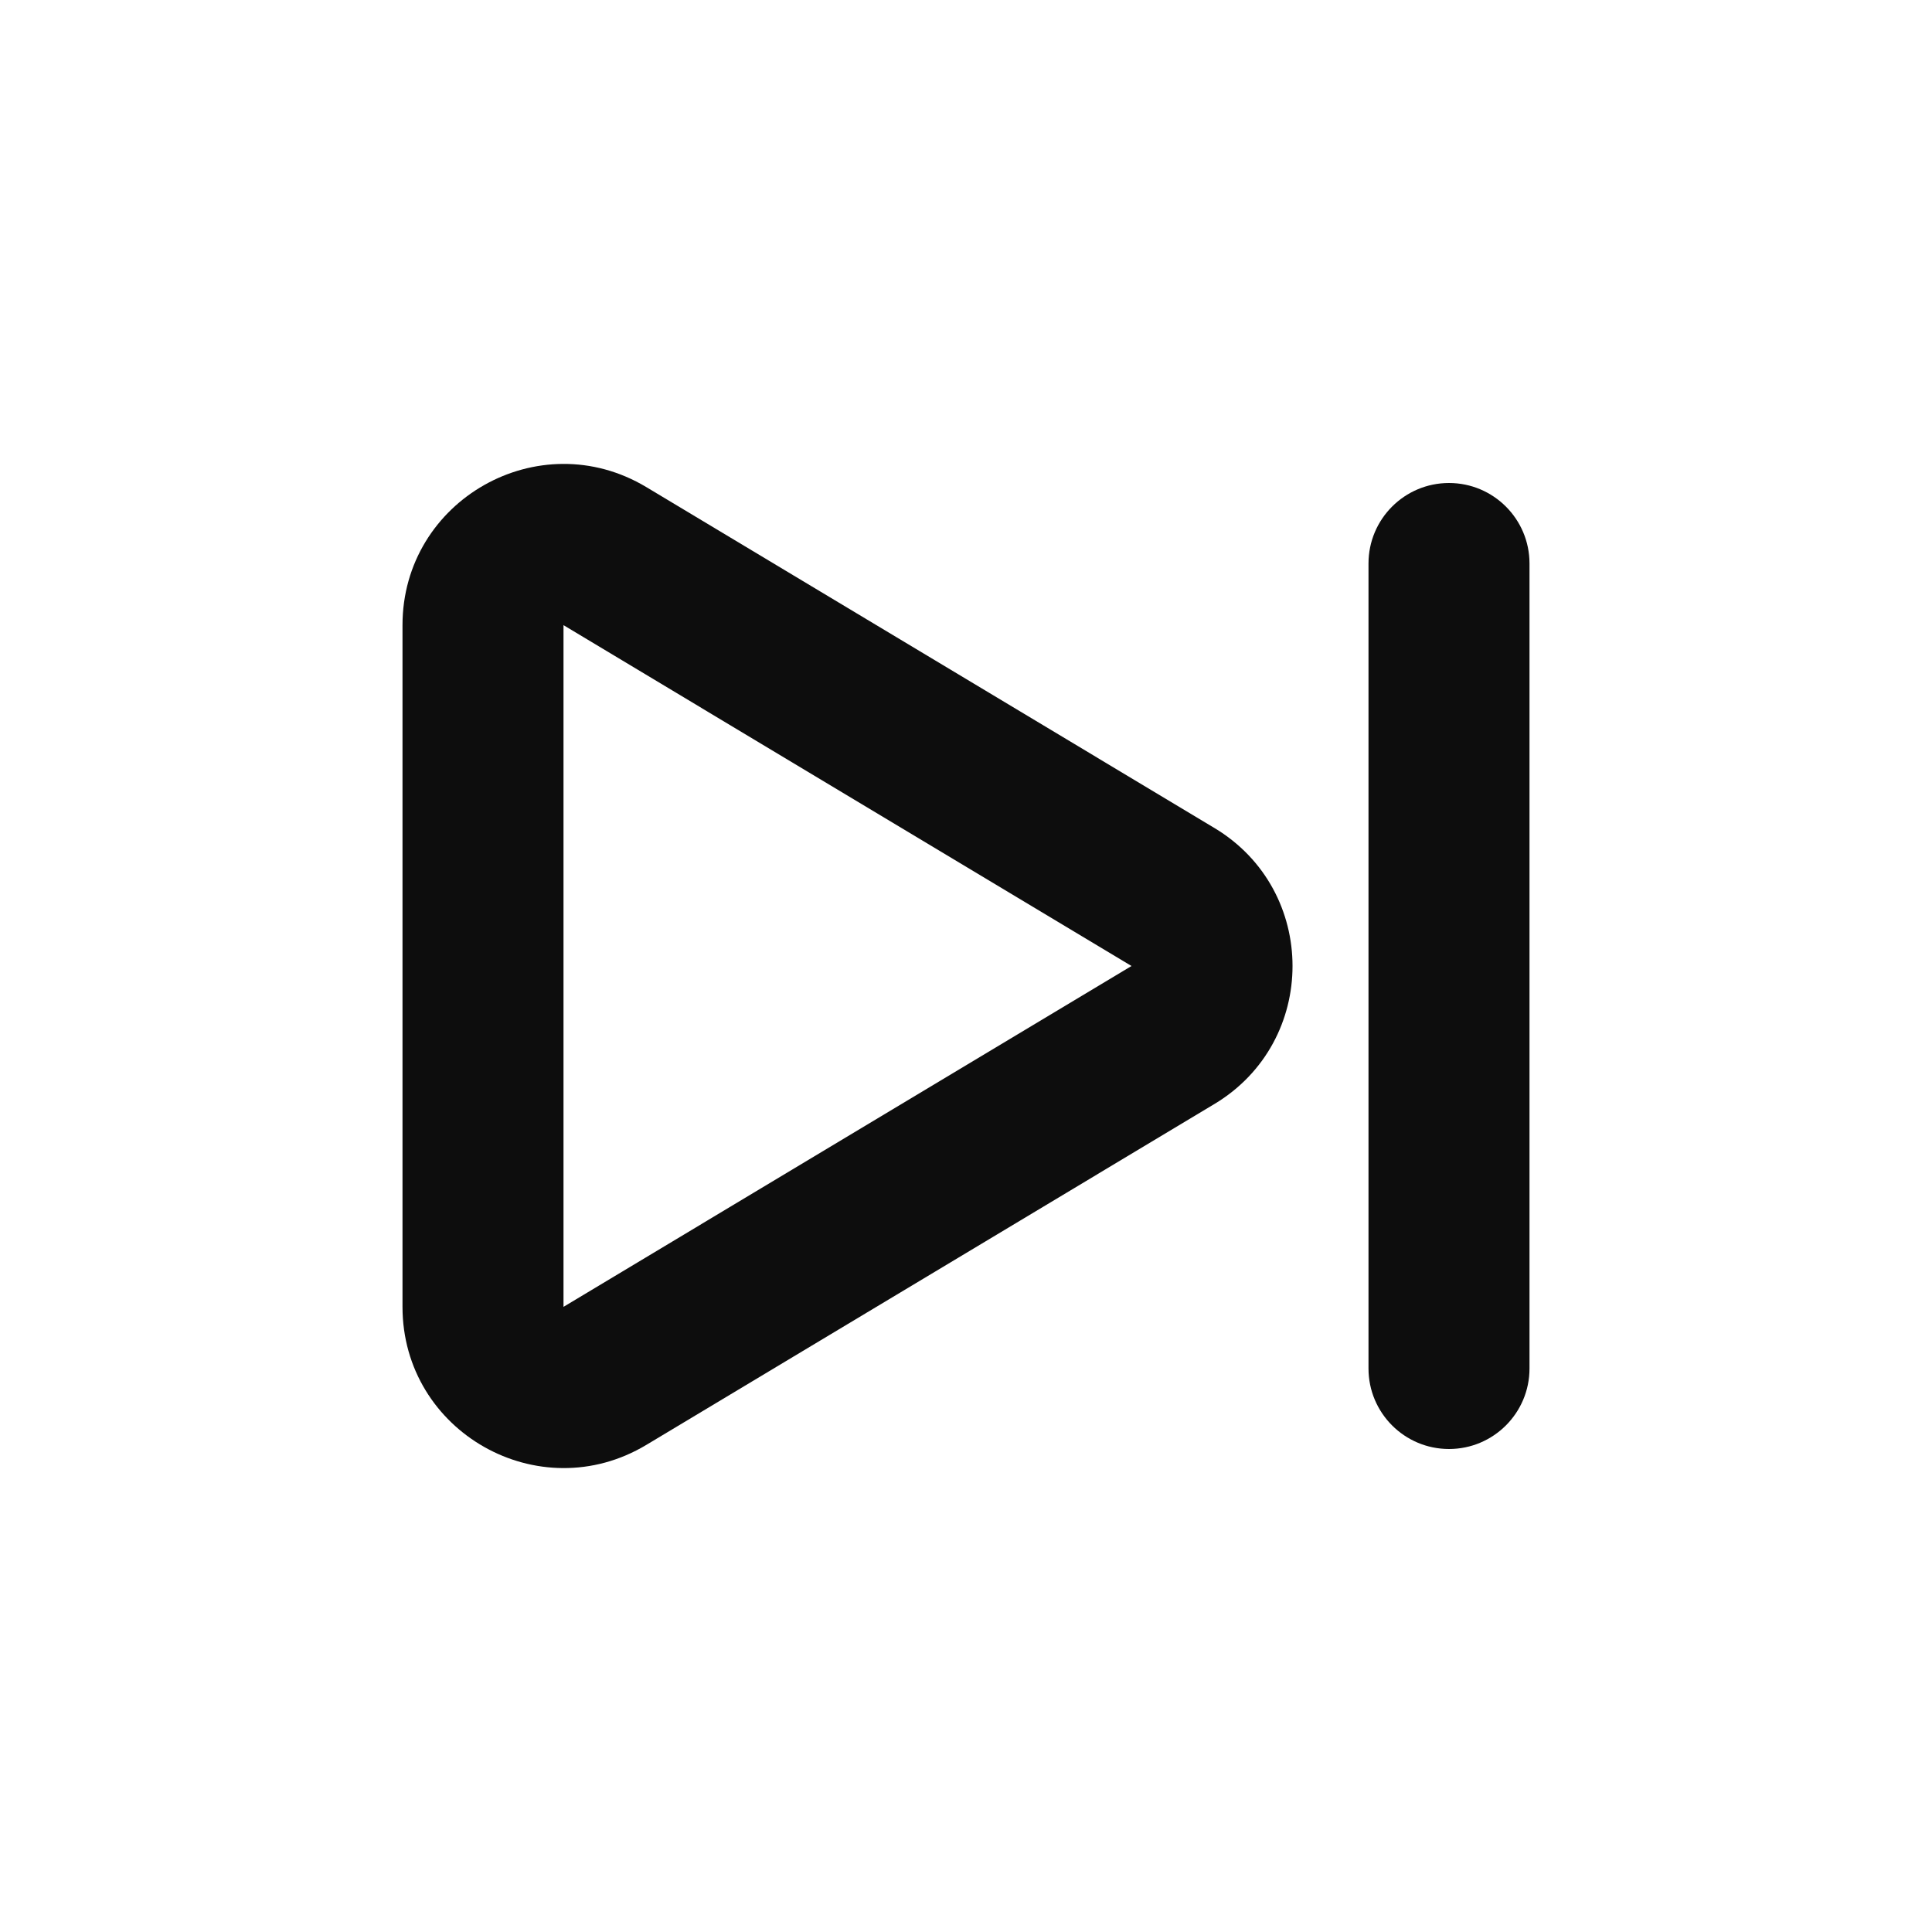
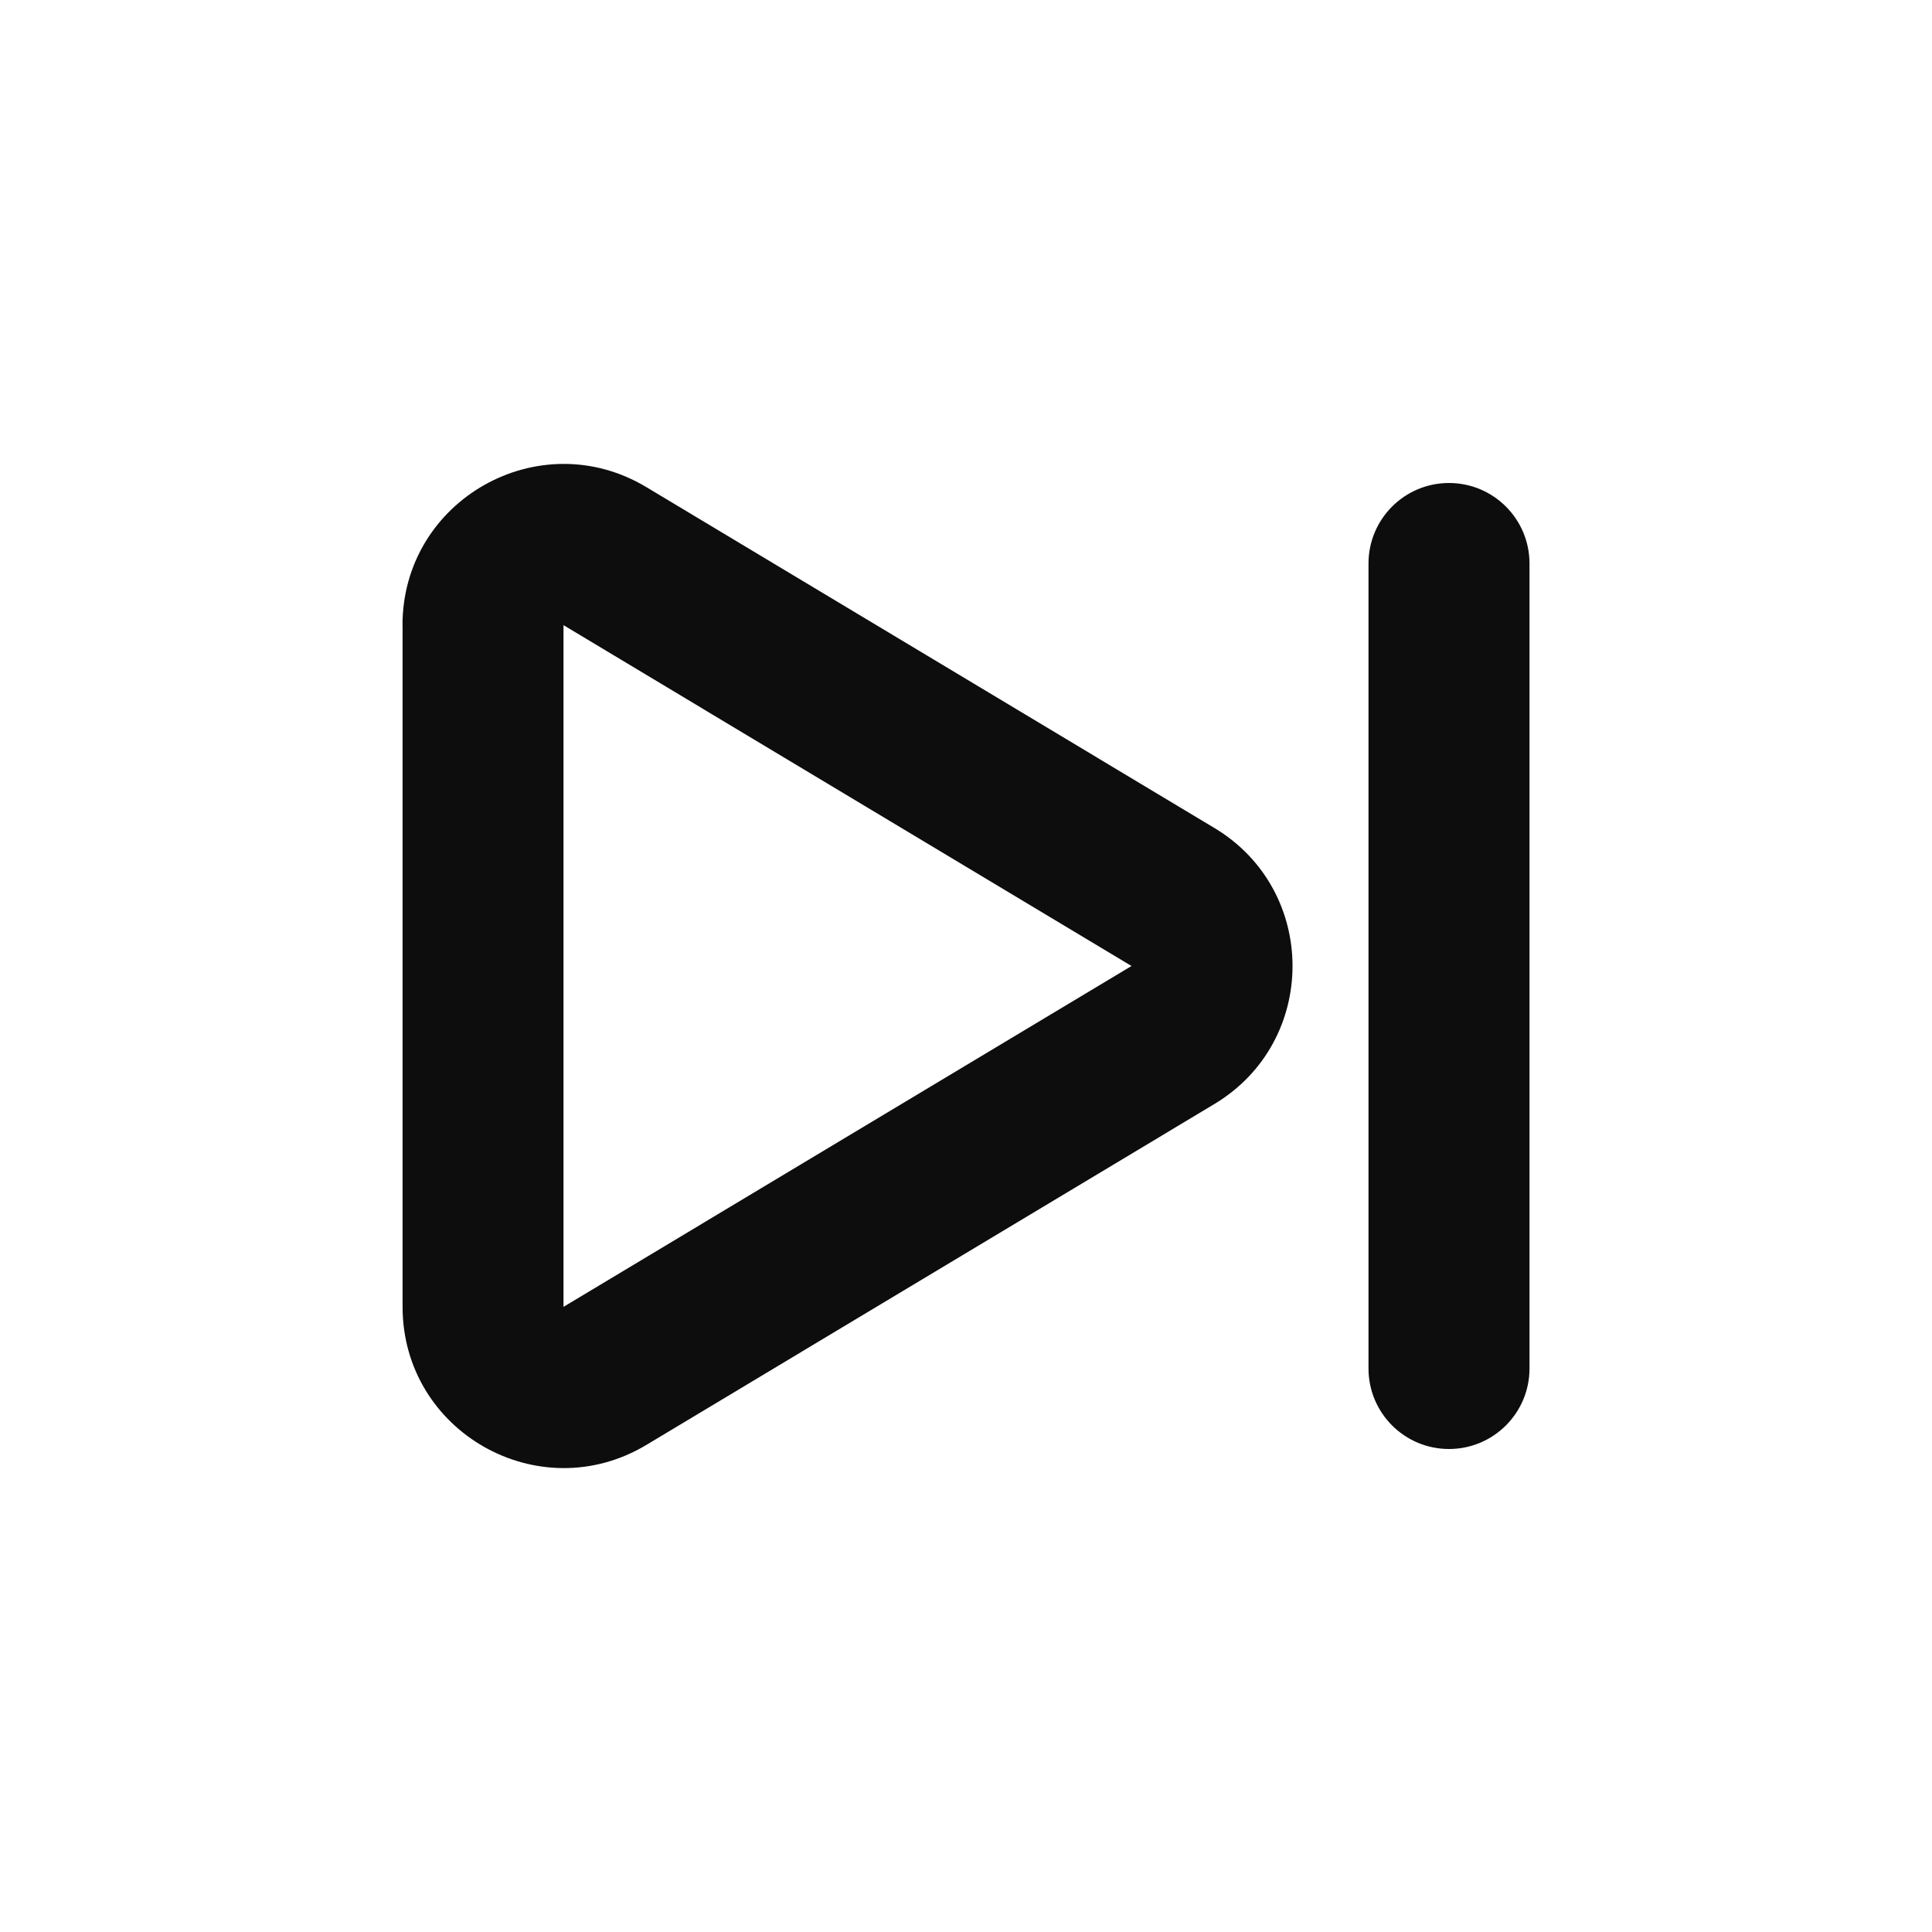
- <svg xmlns="http://www.w3.org/2000/svg" width="24" height="24" viewBox="0 0 24 24" fill="none">
-   <path d="M5 7.766C5 6.212 6.696 5.251 8.029 6.051L15.085 10.285C16.38 11.062 16.38 12.938 15.085 13.715L8.029 17.949C6.696 18.749 5 17.788 5 16.234V7.766ZM14.056 12L7 7.766V16.234L14.056 12Z" fill="#0D0D0D" />
-   <path d="M18 6C18.552 6 19 6.448 19 7V17C19 17.552 18.552 18 18 18C17.448 18 17 17.552 17 17V7C17 6.448 17.448 6 18 6Z" fill="#0D0D0D" />
+ <svg xmlns="http://www.w3.org/2000/svg" width="24" height="24" fill="none">
+   <path d="M5 7.766c0-1.554 1.696-2.515 3.029-1.715l7.056 4.234c1.295.777 1.295 2.653 0 3.43L8.03 17.949c-1.333.8-3.029-.16-3.029-1.715V7.766zM14.056 12L7 7.766v8.468L14.056 12zM18 6a1 1 0 011 1v10a1 1 0 11-2 0V7a1 1 0 011-1z" fill="#0D0D0D" />
</svg>
